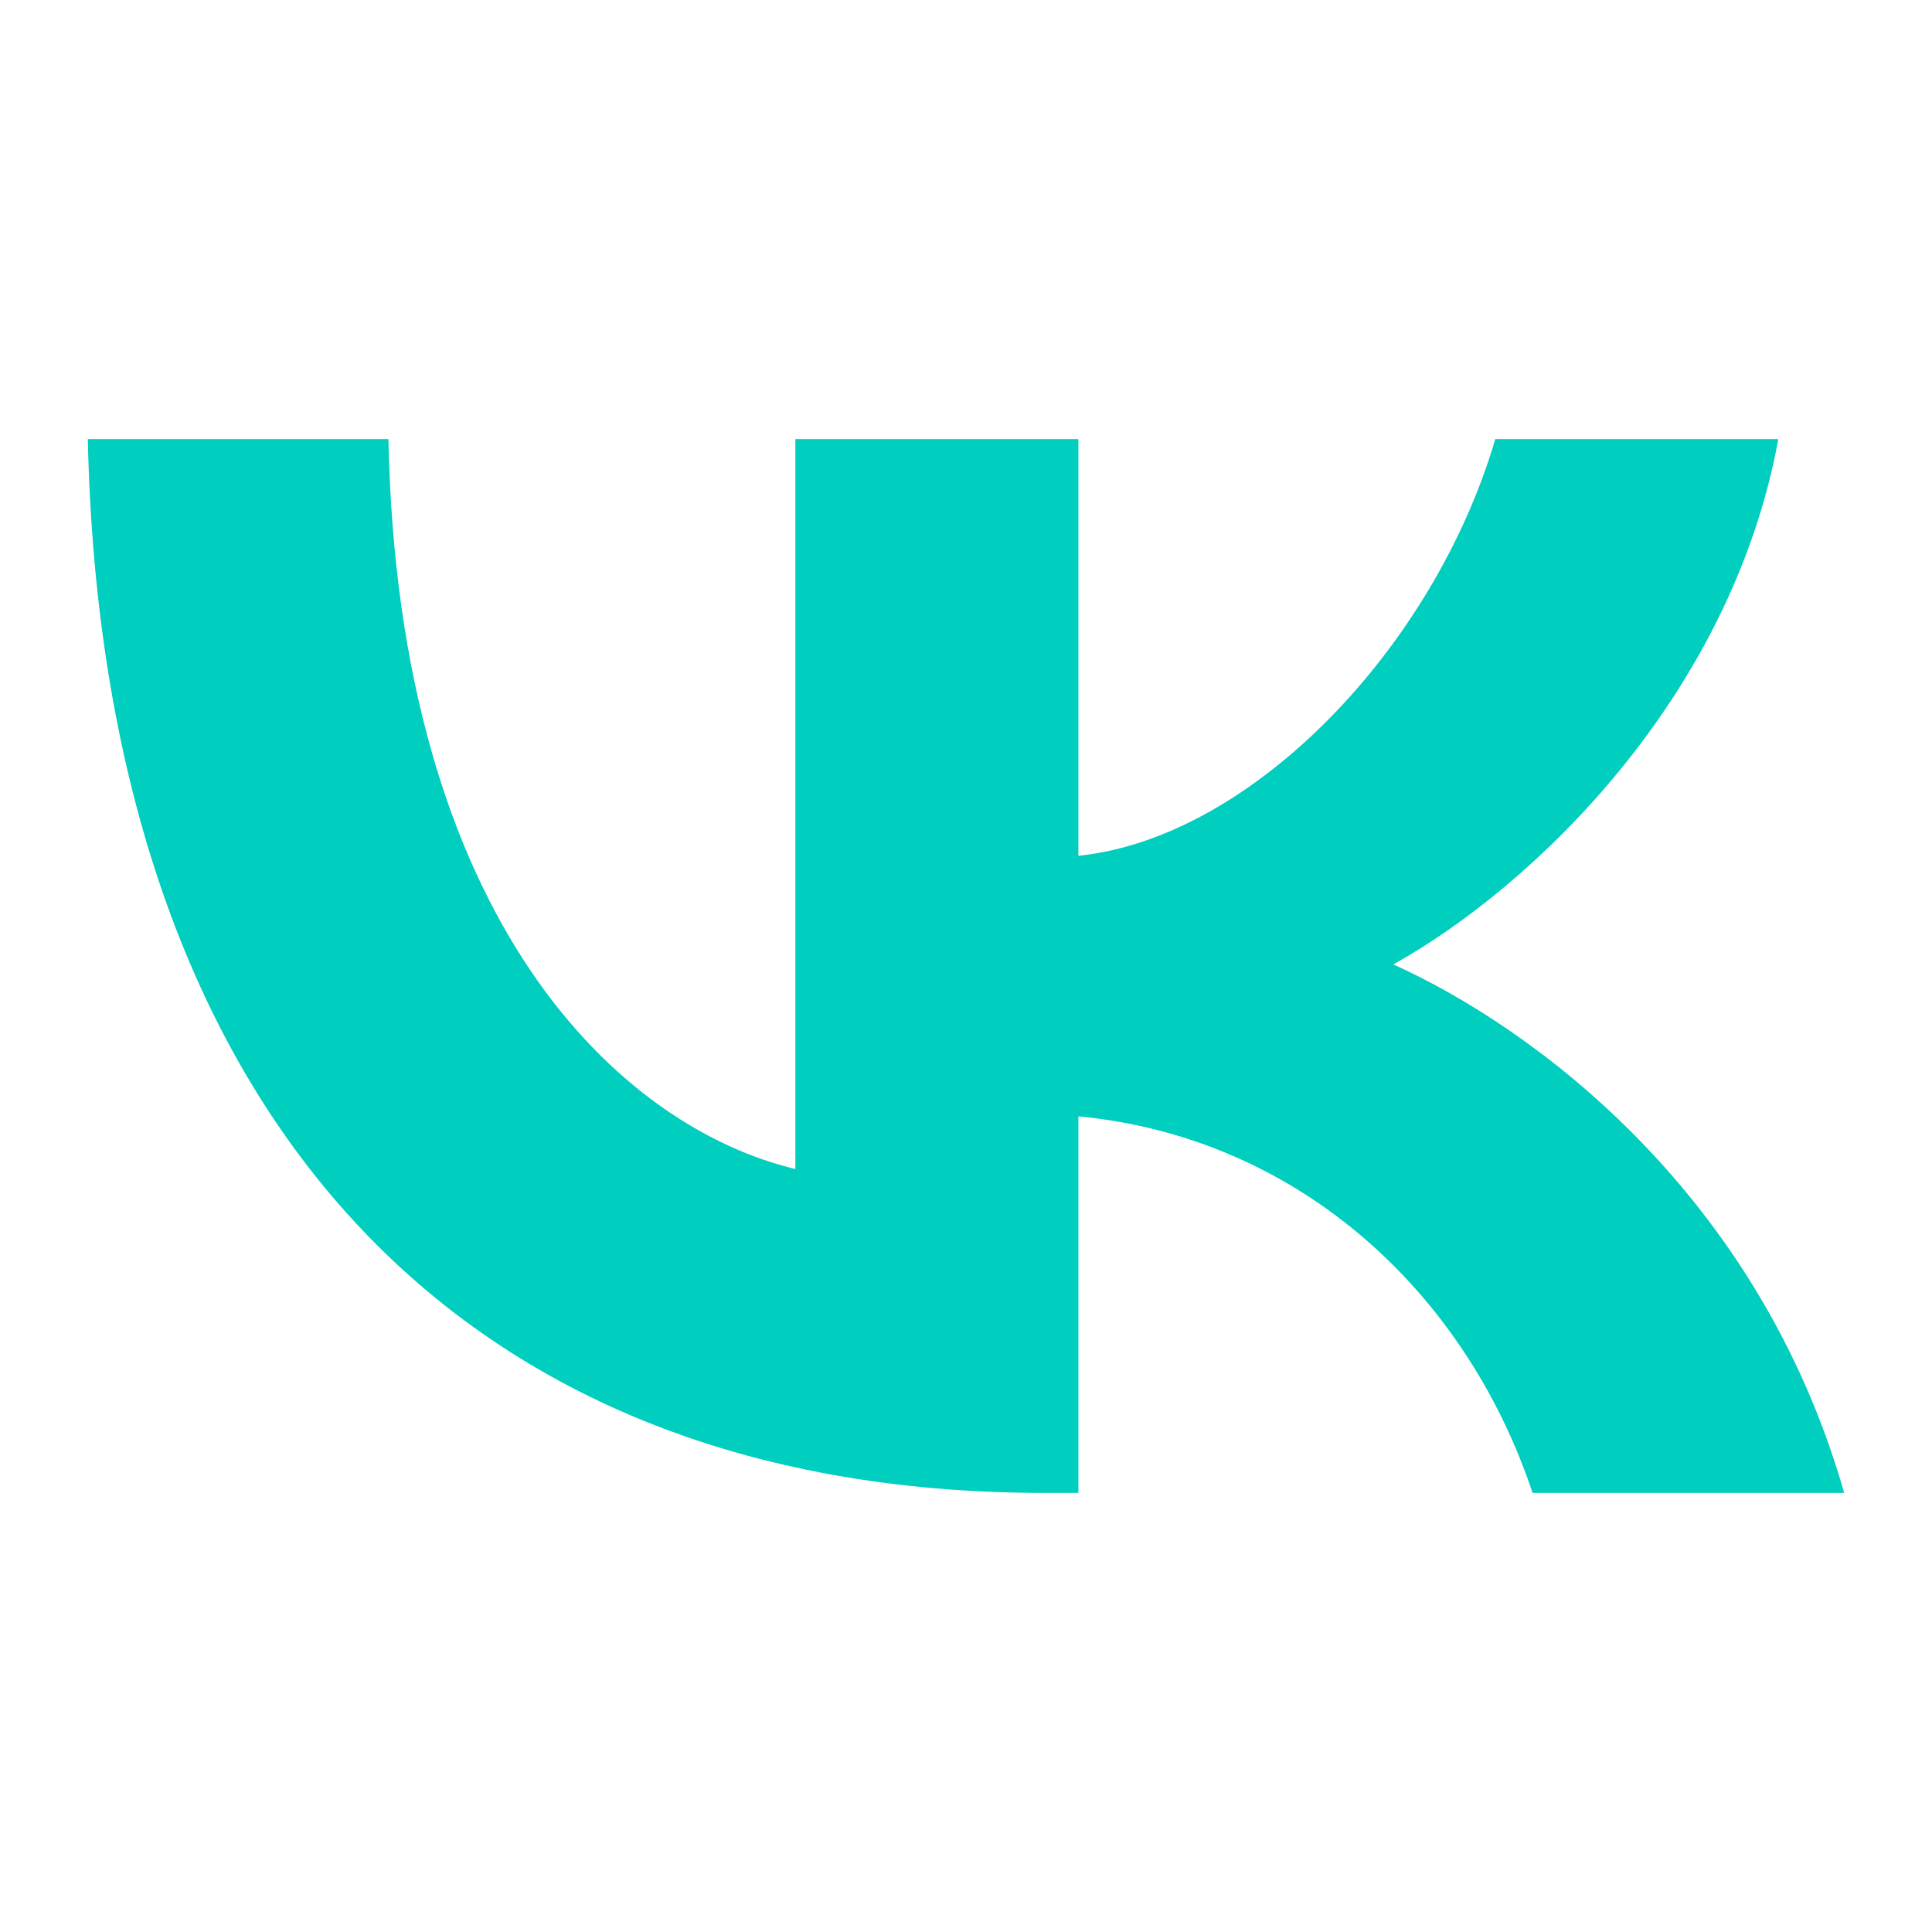
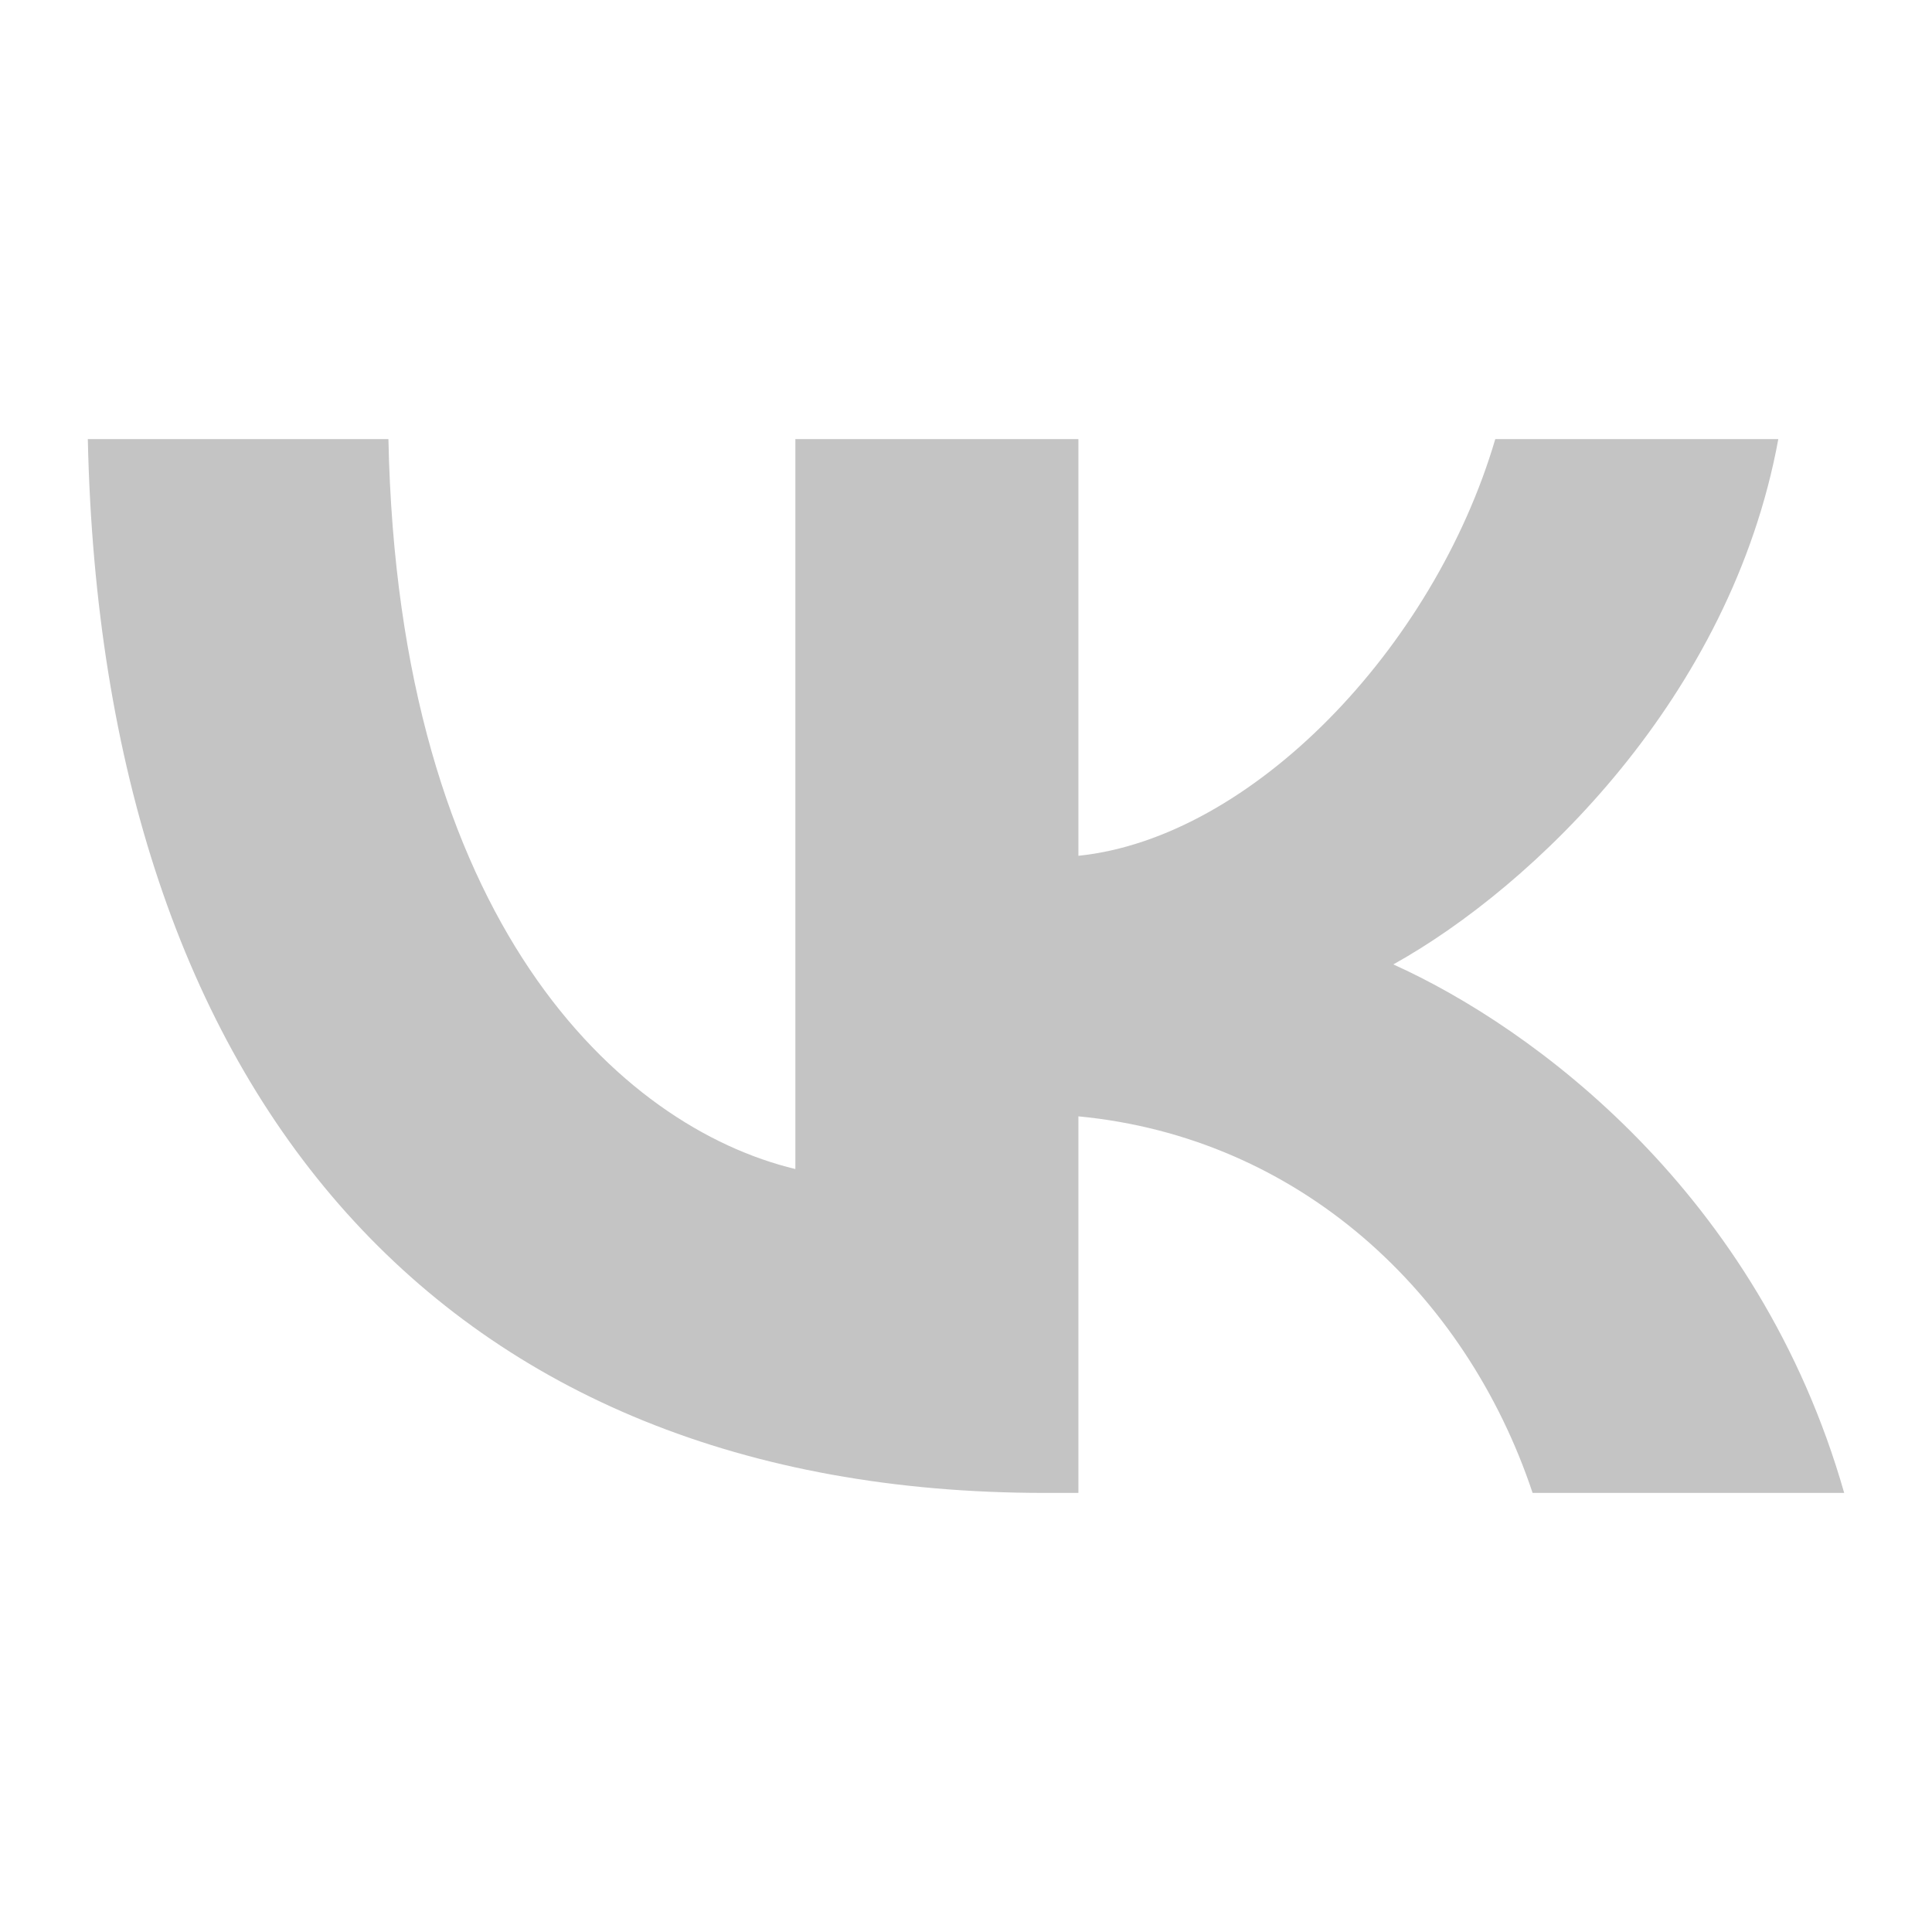
<svg xmlns="http://www.w3.org/2000/svg" width="22" height="22" viewBox="0 0 22 22" fill="none">
-   <path d="M11.893 17C5.06 17 1.162 12.495 1 5H4.423C4.535 10.502 7.059 12.832 9.057 13.312V5H12.28V9.745C14.254 9.541 16.328 7.378 17.027 5H20.25C19.713 7.931 17.465 10.093 15.866 10.982C17.465 11.703 20.026 13.589 21 17H17.452C16.69 14.718 14.791 12.952 12.28 12.712V17H11.893Z" fill="#00CEBF" />
+   <path d="M11.893 17C5.06 17 1.162 12.495 1 5H4.423C4.535 10.502 7.059 12.832 9.057 13.312V5H12.28V9.745C14.254 9.541 16.328 7.378 17.027 5H20.25C19.713 7.931 17.465 10.093 15.866 10.982C17.465 11.703 20.026 13.589 21 17H17.452C16.69 14.718 14.791 12.952 12.28 12.712V17H11.893Z" fill="#C4C4C4" />
</svg>
